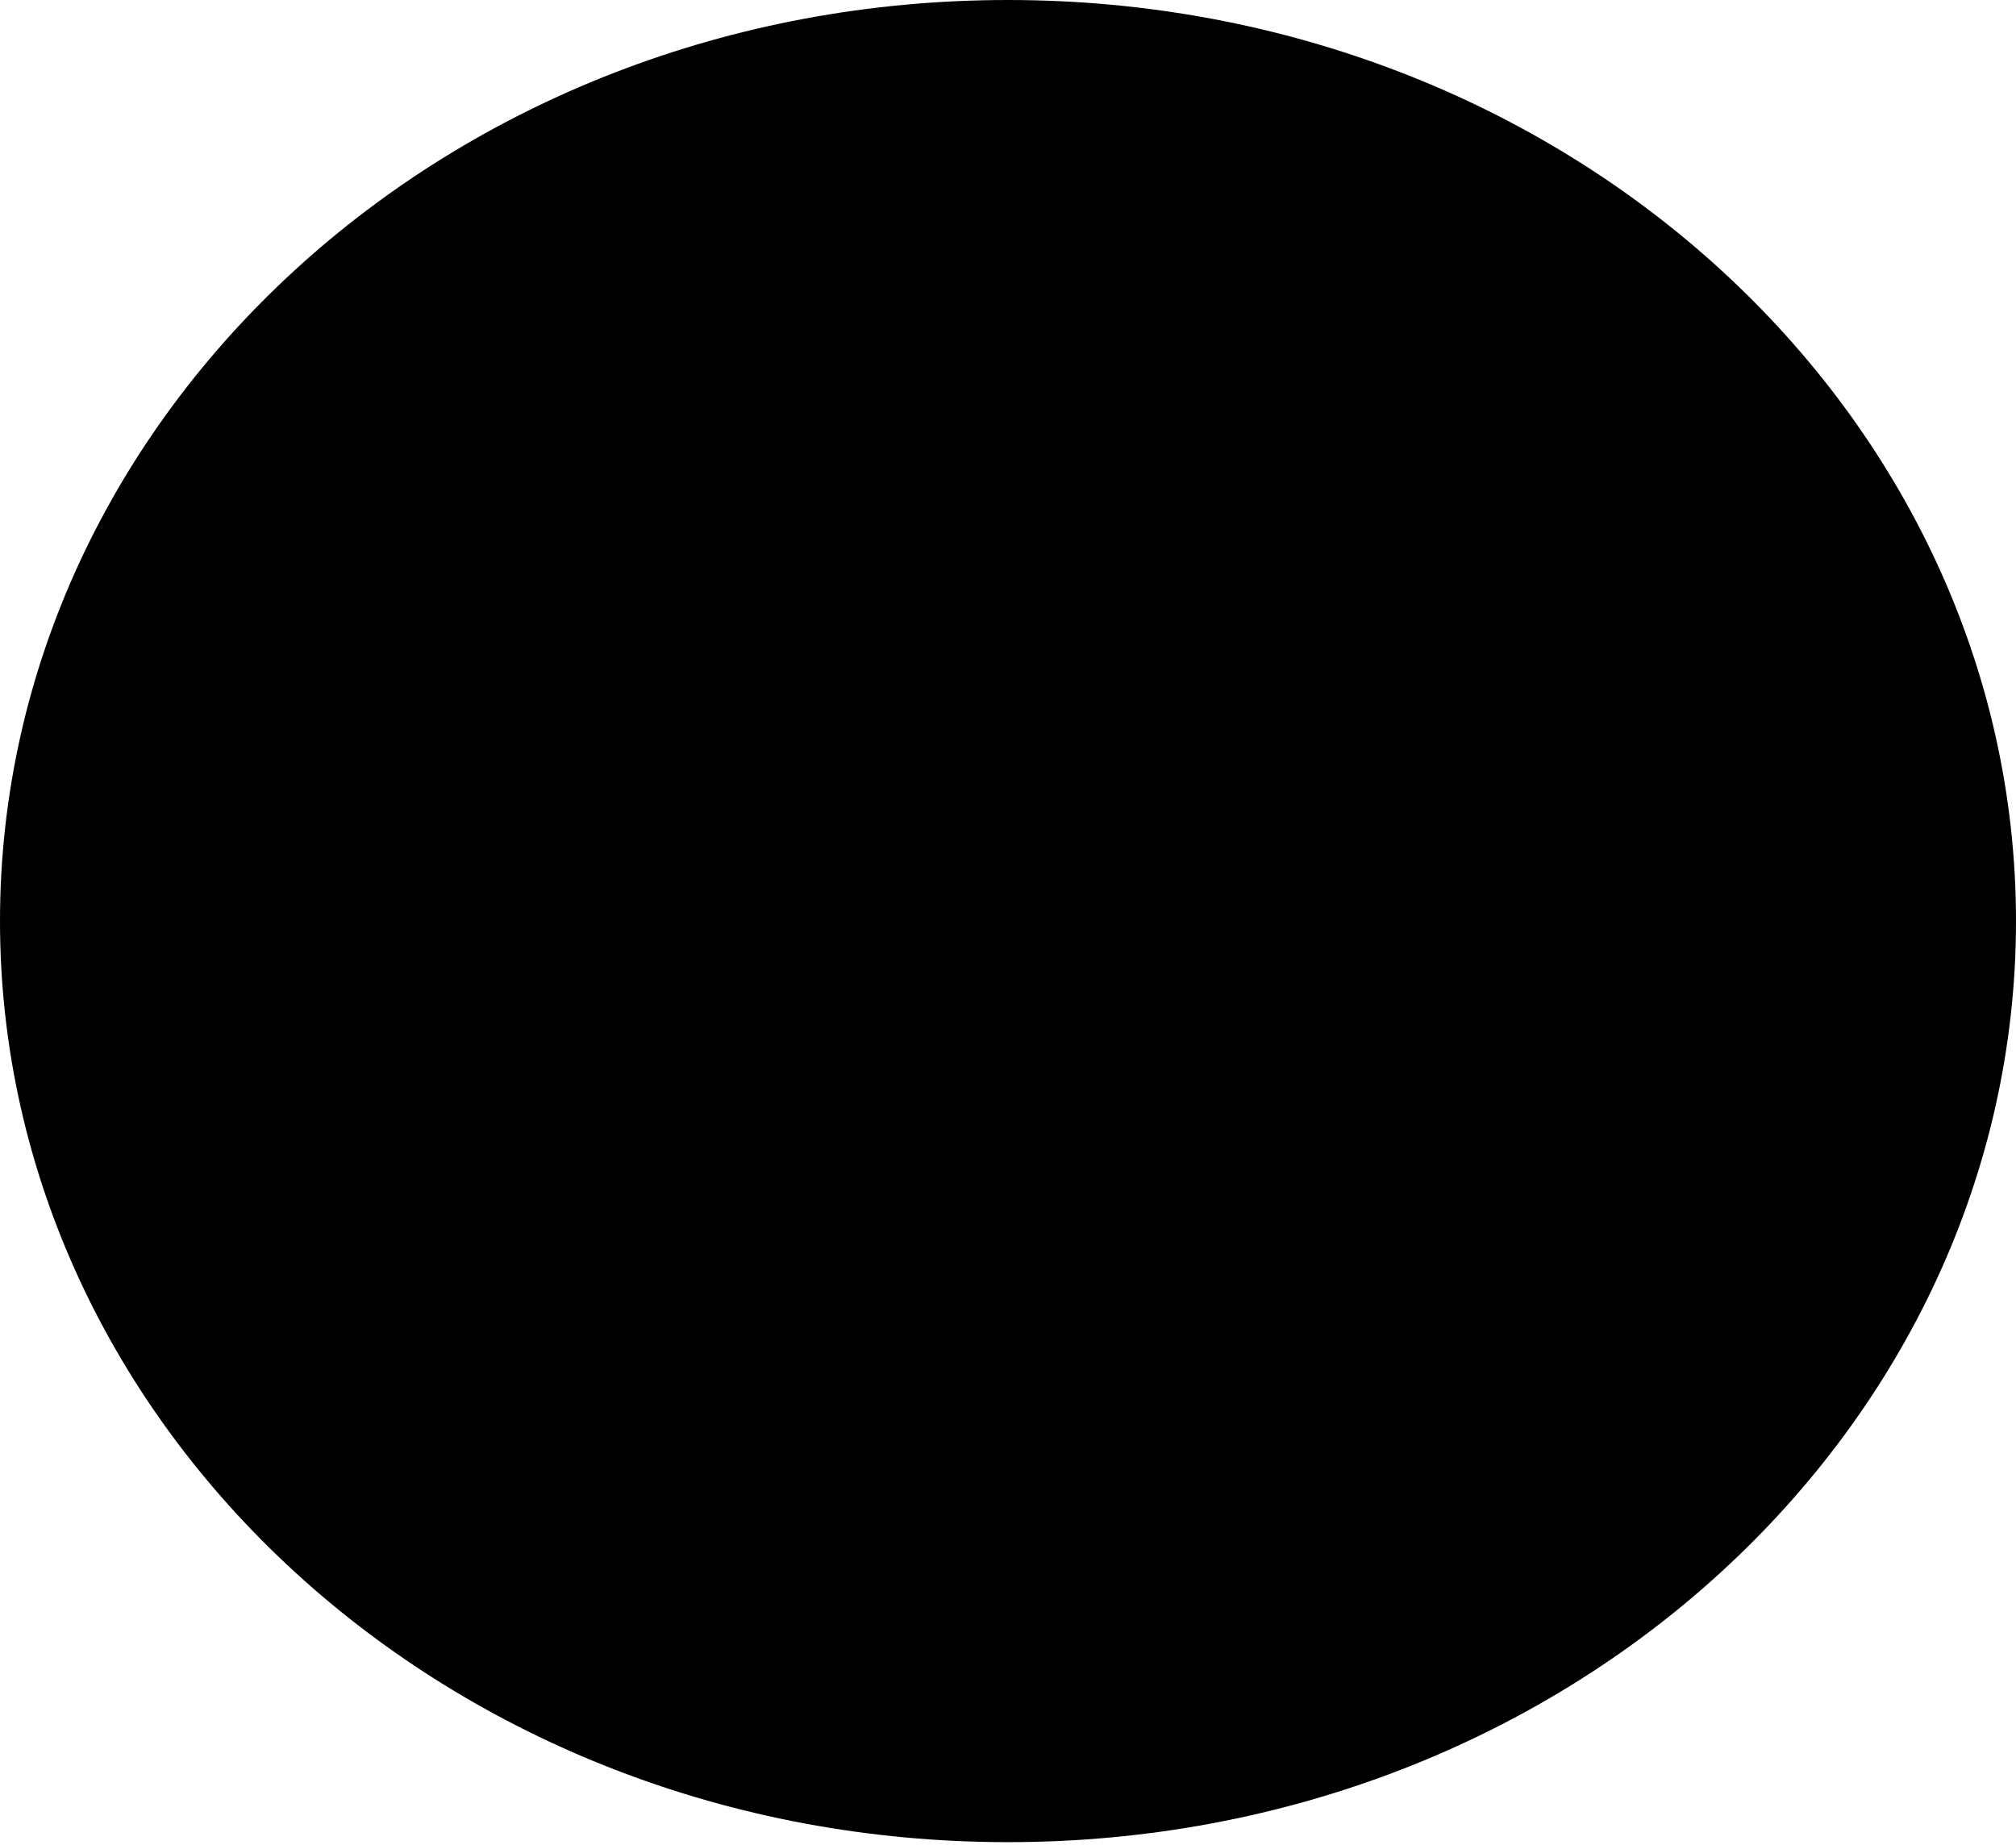
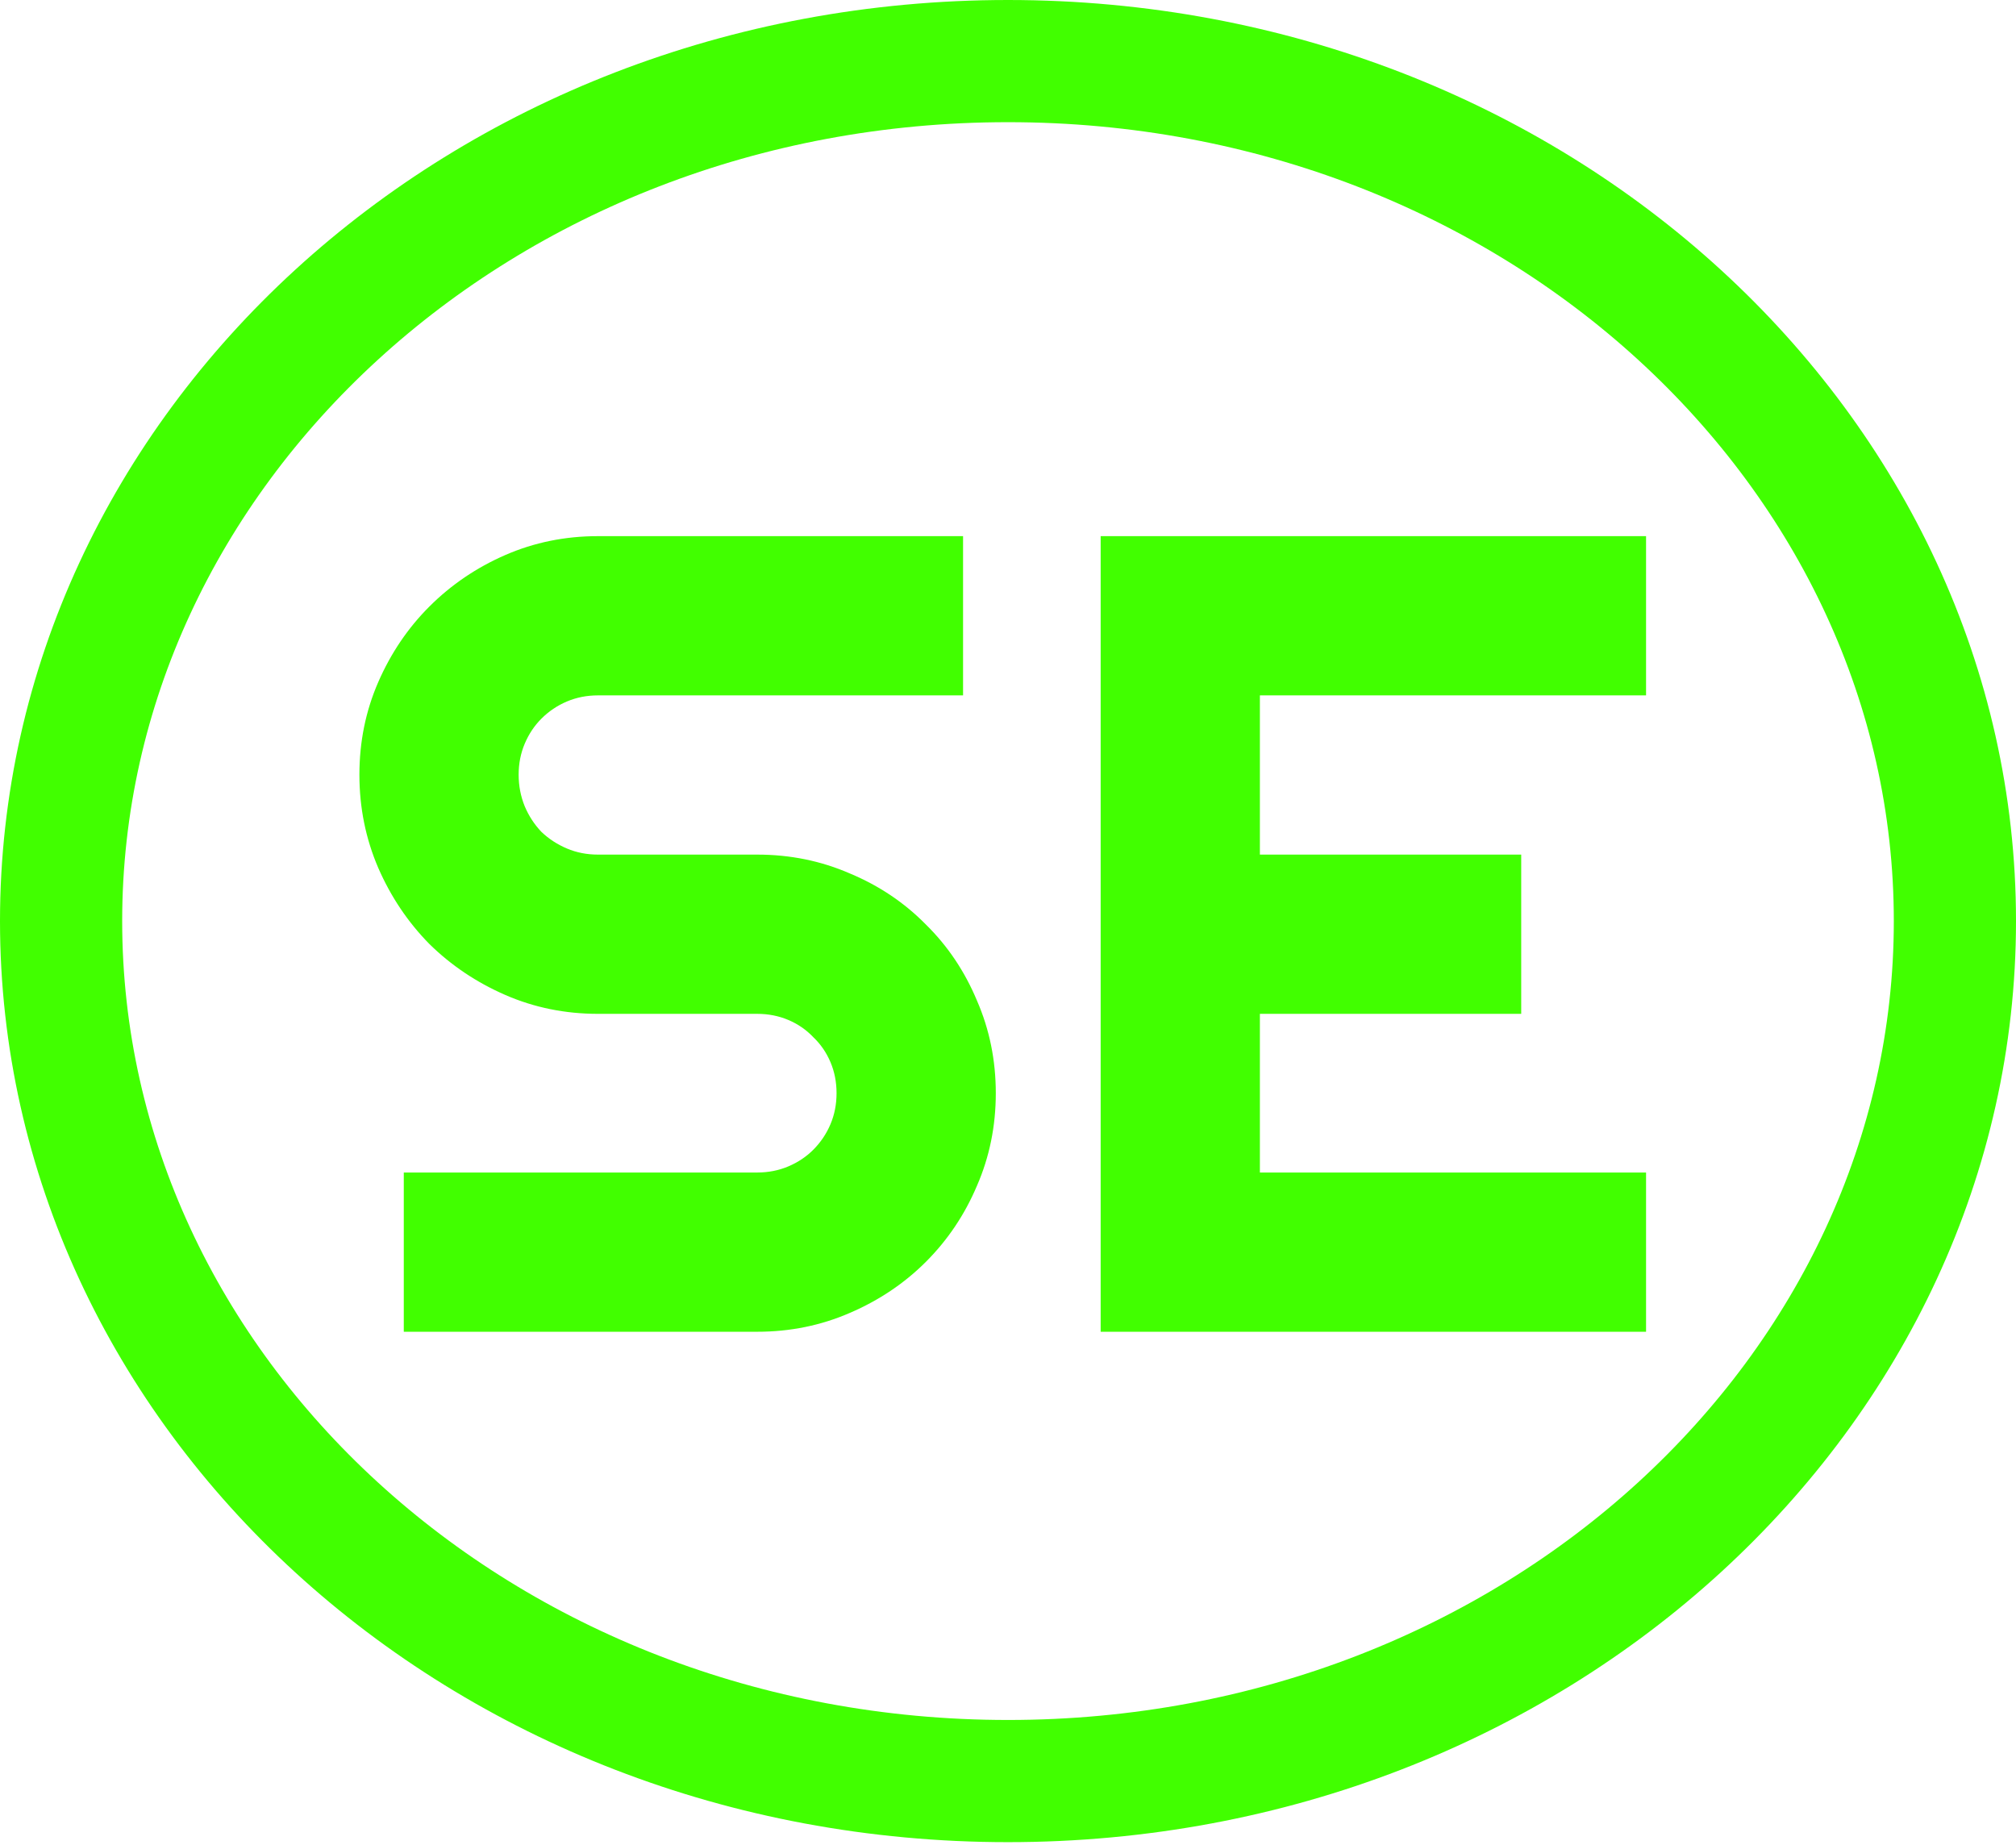
- <svg xmlns="http://www.w3.org/2000/svg" width="165" height="151" viewBox="0 0 165 151" fill="black">
-   <path d="M29.416 63.408C29.416 60.714 29.93 58.186 30.959 55.825C31.989 53.463 33.381 51.405 35.137 49.649C36.923 47.863 38.997 46.455 41.358 45.426C43.72 44.397 46.248 43.882 48.942 43.882H78.822V56.915H48.942C48.034 56.915 47.186 57.081 46.399 57.414C45.612 57.747 44.916 58.216 44.31 58.822C43.735 59.397 43.281 60.078 42.948 60.865C42.615 61.652 42.448 62.5 42.448 63.408C42.448 64.316 42.615 65.179 42.948 65.997C43.281 66.784 43.735 67.48 44.31 68.085C44.916 68.661 45.612 69.115 46.399 69.448C47.186 69.781 48.034 69.947 48.942 69.947H61.975C64.669 69.947 67.197 70.462 69.558 71.491C71.95 72.49 74.023 73.883 75.779 75.669C77.565 77.425 78.958 79.499 79.957 81.89C80.986 84.251 81.501 86.779 81.501 89.474C81.501 92.168 80.986 94.696 79.957 97.057C78.958 99.418 77.565 101.492 75.779 103.278C74.023 105.034 71.95 106.427 69.558 107.456C67.197 108.485 64.669 109 61.975 109H33.048V95.967H61.975C62.883 95.967 63.73 95.801 64.518 95.468C65.305 95.135 65.986 94.681 66.561 94.106C67.166 93.5 67.636 92.804 67.969 92.017C68.302 91.23 68.468 90.382 68.468 89.474C68.468 88.565 68.302 87.718 67.969 86.931C67.636 86.144 67.166 85.462 66.561 84.887C65.986 84.282 65.305 83.812 64.518 83.48C63.73 83.147 62.883 82.98 61.975 82.98H48.942C46.248 82.98 43.72 82.465 41.358 81.436C38.997 80.407 36.923 79.014 35.137 77.258C33.381 75.472 31.989 73.398 30.959 71.037C29.93 68.645 29.416 66.103 29.416 63.408ZM134.722 109H90.084V43.882H134.722V56.915H103.116V69.947H124.504V82.98H103.116V95.967H134.722V109Z" fill="black" />
-   <path d="M82.5 5C125.736 5 160 36.928 160 75.388C160 113.847 125.736 145.775 82.5 145.775C39.264 145.775 5 113.847 5 75.388C5 36.928 39.264 5 82.5 5Z" stroke="black" stroke-width="10" />
+ <svg xmlns="http://www.w3.org/2000/svg" width="165" height="151" viewBox="0 0 165 151" fill="none">
+   <path d="M29.416 63.408C29.416 60.714 29.93 58.186 30.959 55.825C31.989 53.463 33.381 51.405 35.137 49.649C36.923 47.863 38.997 46.455 41.358 45.426C43.72 44.397 46.248 43.882 48.942 43.882H78.822V56.915H48.942C48.034 56.915 47.186 57.081 46.399 57.414C45.612 57.747 44.916 58.216 44.31 58.822C43.735 59.397 43.281 60.078 42.948 60.865C42.615 61.652 42.448 62.5 42.448 63.408C42.448 64.316 42.615 65.179 42.948 65.997C43.281 66.784 43.735 67.48 44.31 68.085C44.916 68.661 45.612 69.115 46.399 69.448C47.186 69.781 48.034 69.947 48.942 69.947H61.975C64.669 69.947 67.197 70.462 69.558 71.491C71.95 72.49 74.023 73.883 75.779 75.669C77.565 77.425 78.958 79.499 79.957 81.89C80.986 84.251 81.501 86.779 81.501 89.474C81.501 92.168 80.986 94.696 79.957 97.057C78.958 99.418 77.565 101.492 75.779 103.278C74.023 105.034 71.95 106.427 69.558 107.456C67.197 108.485 64.669 109 61.975 109H33.048V95.967H61.975C62.883 95.967 63.73 95.801 64.518 95.468C65.305 95.135 65.986 94.681 66.561 94.106C67.166 93.5 67.636 92.804 67.969 92.017C68.302 91.23 68.468 90.382 68.468 89.474C68.468 88.565 68.302 87.718 67.969 86.931C67.636 86.144 67.166 85.462 66.561 84.887C65.986 84.282 65.305 83.812 64.518 83.48C63.73 83.147 62.883 82.98 61.975 82.98H48.942C46.248 82.98 43.72 82.465 41.358 81.436C38.997 80.407 36.923 79.014 35.137 77.258C33.381 75.472 31.989 73.398 30.959 71.037C29.93 68.645 29.416 66.103 29.416 63.408ZM134.722 109H90.084V43.882H134.722V56.915H103.116V69.947H124.504V82.98H103.116V95.967H134.722V109Z" fill="#41FF00" />
+   <path d="M82.5 5C125.736 5 160 36.928 160 75.388C160 113.847 125.736 145.775 82.5 145.775C39.264 145.775 5 113.847 5 75.388C5 36.928 39.264 5 82.5 5Z" stroke="#41FF00" stroke-width="10" />
</svg>
